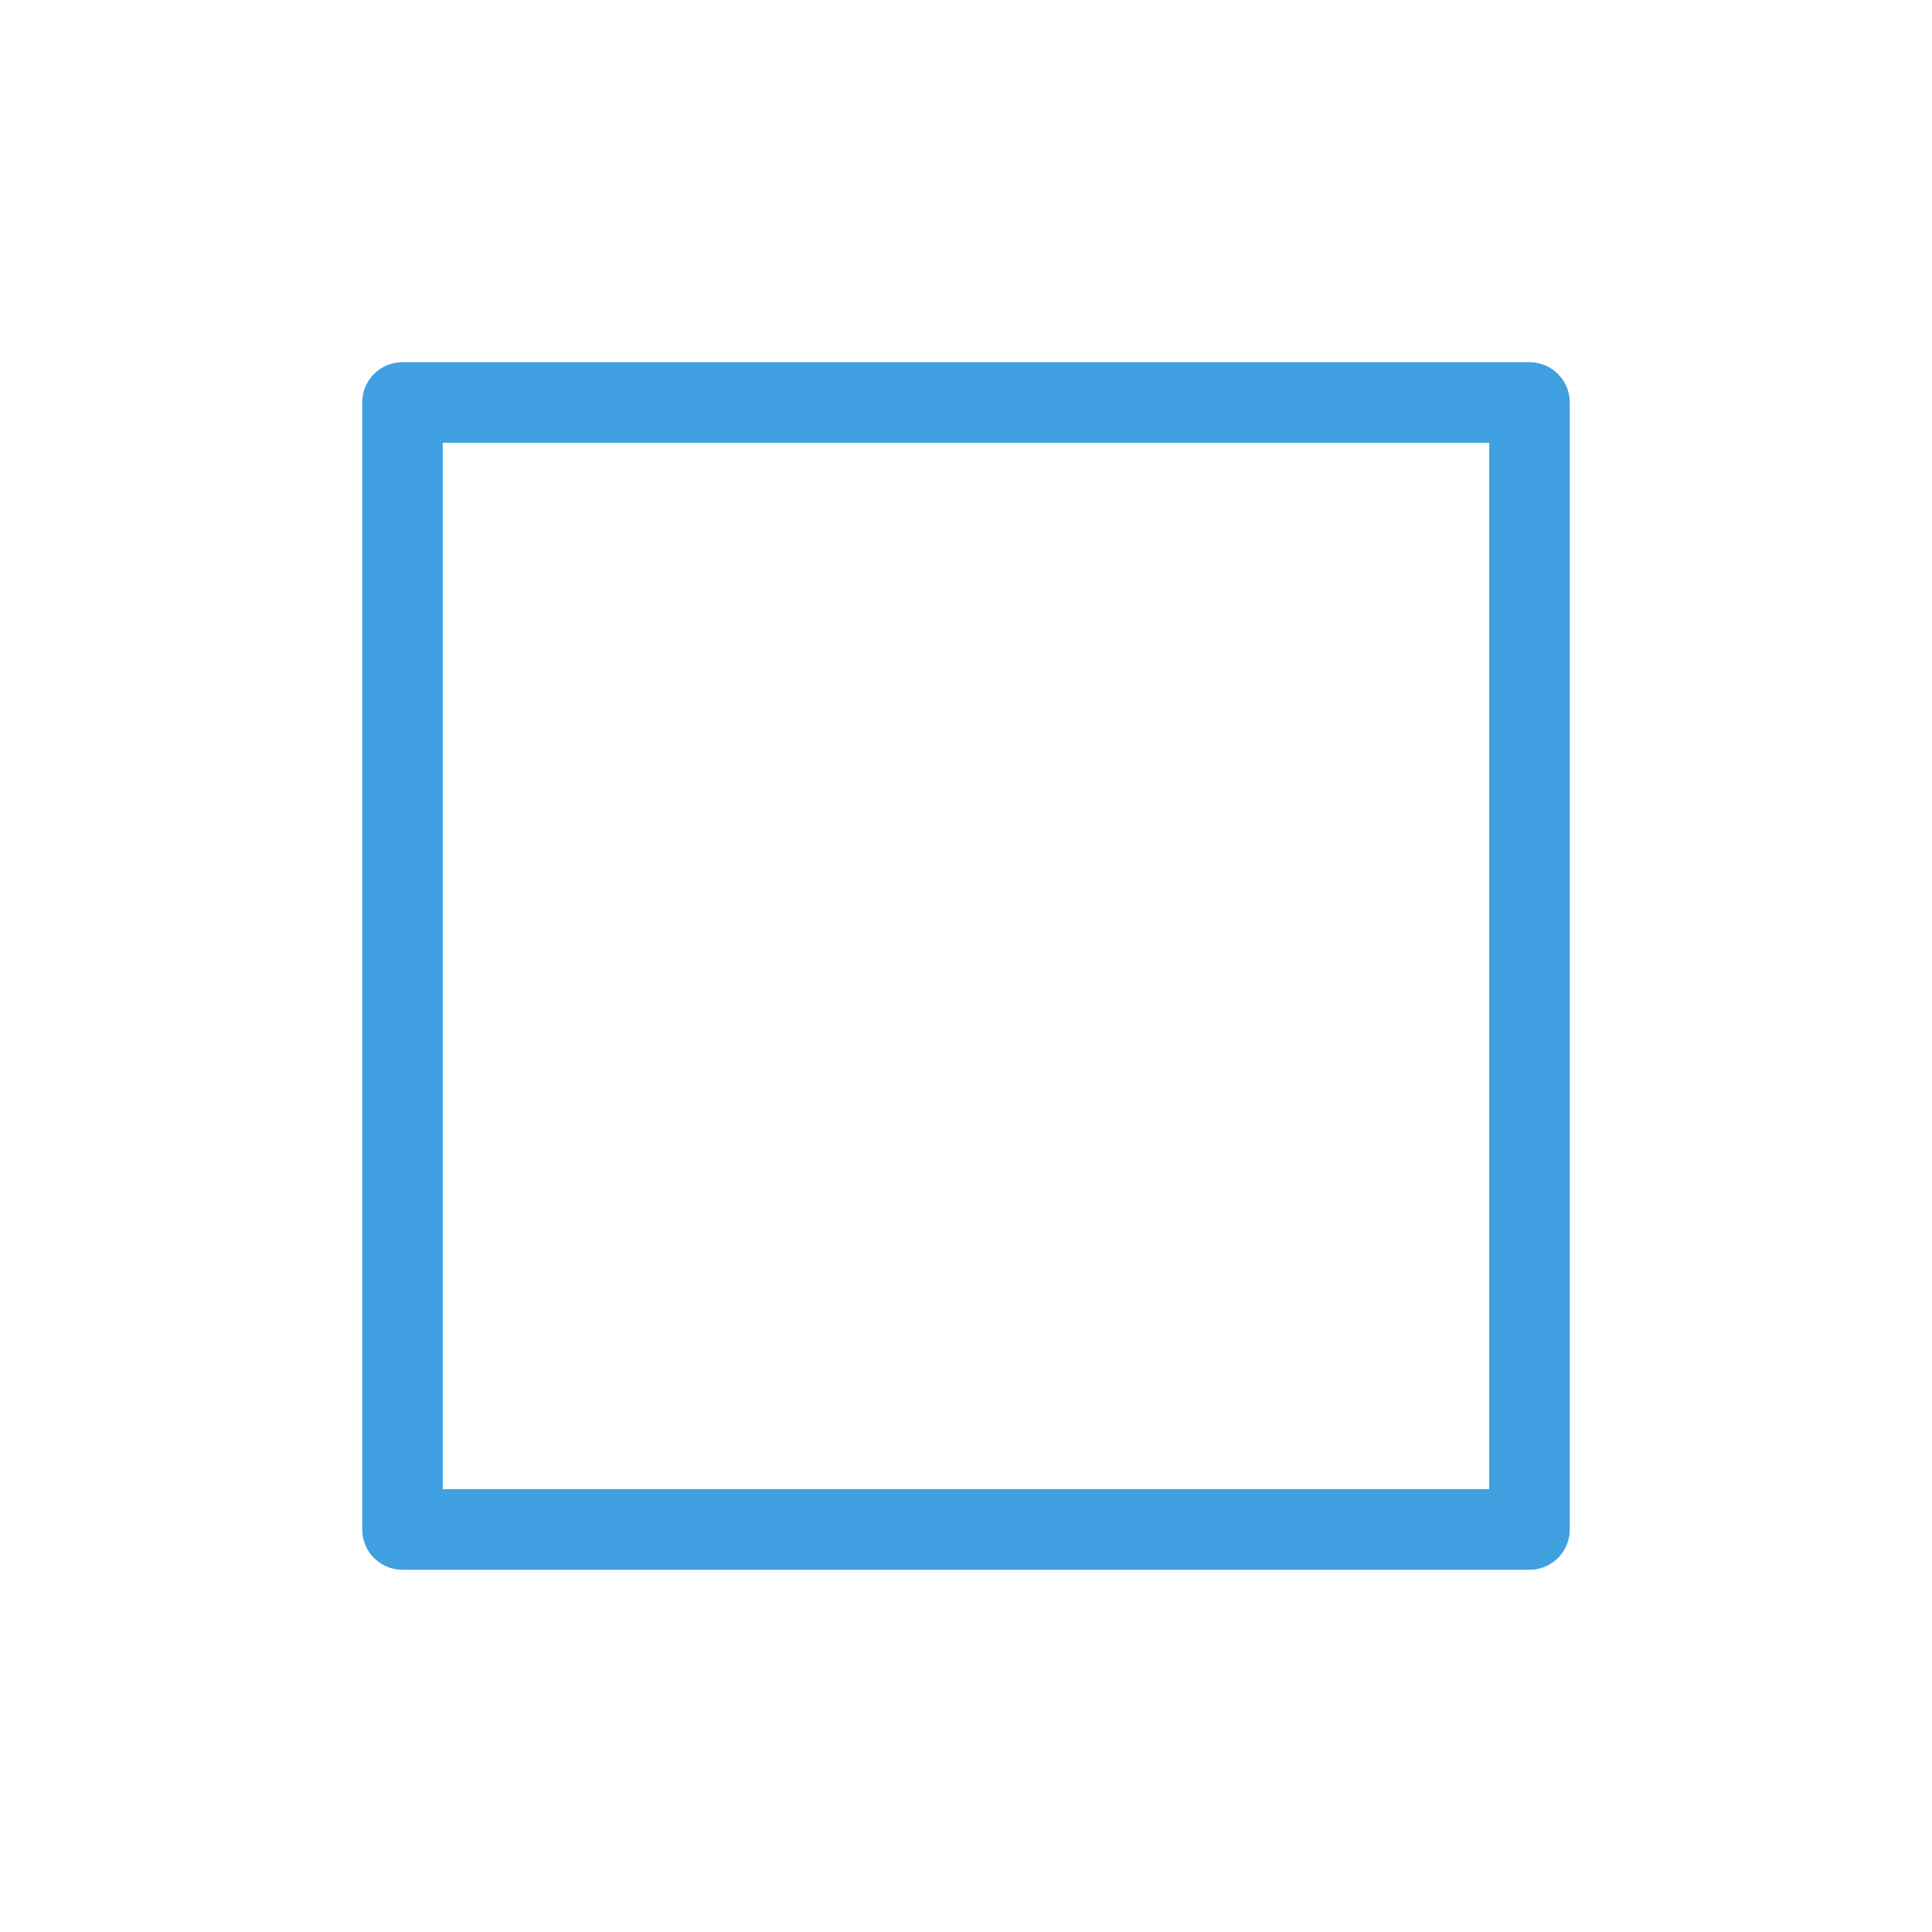
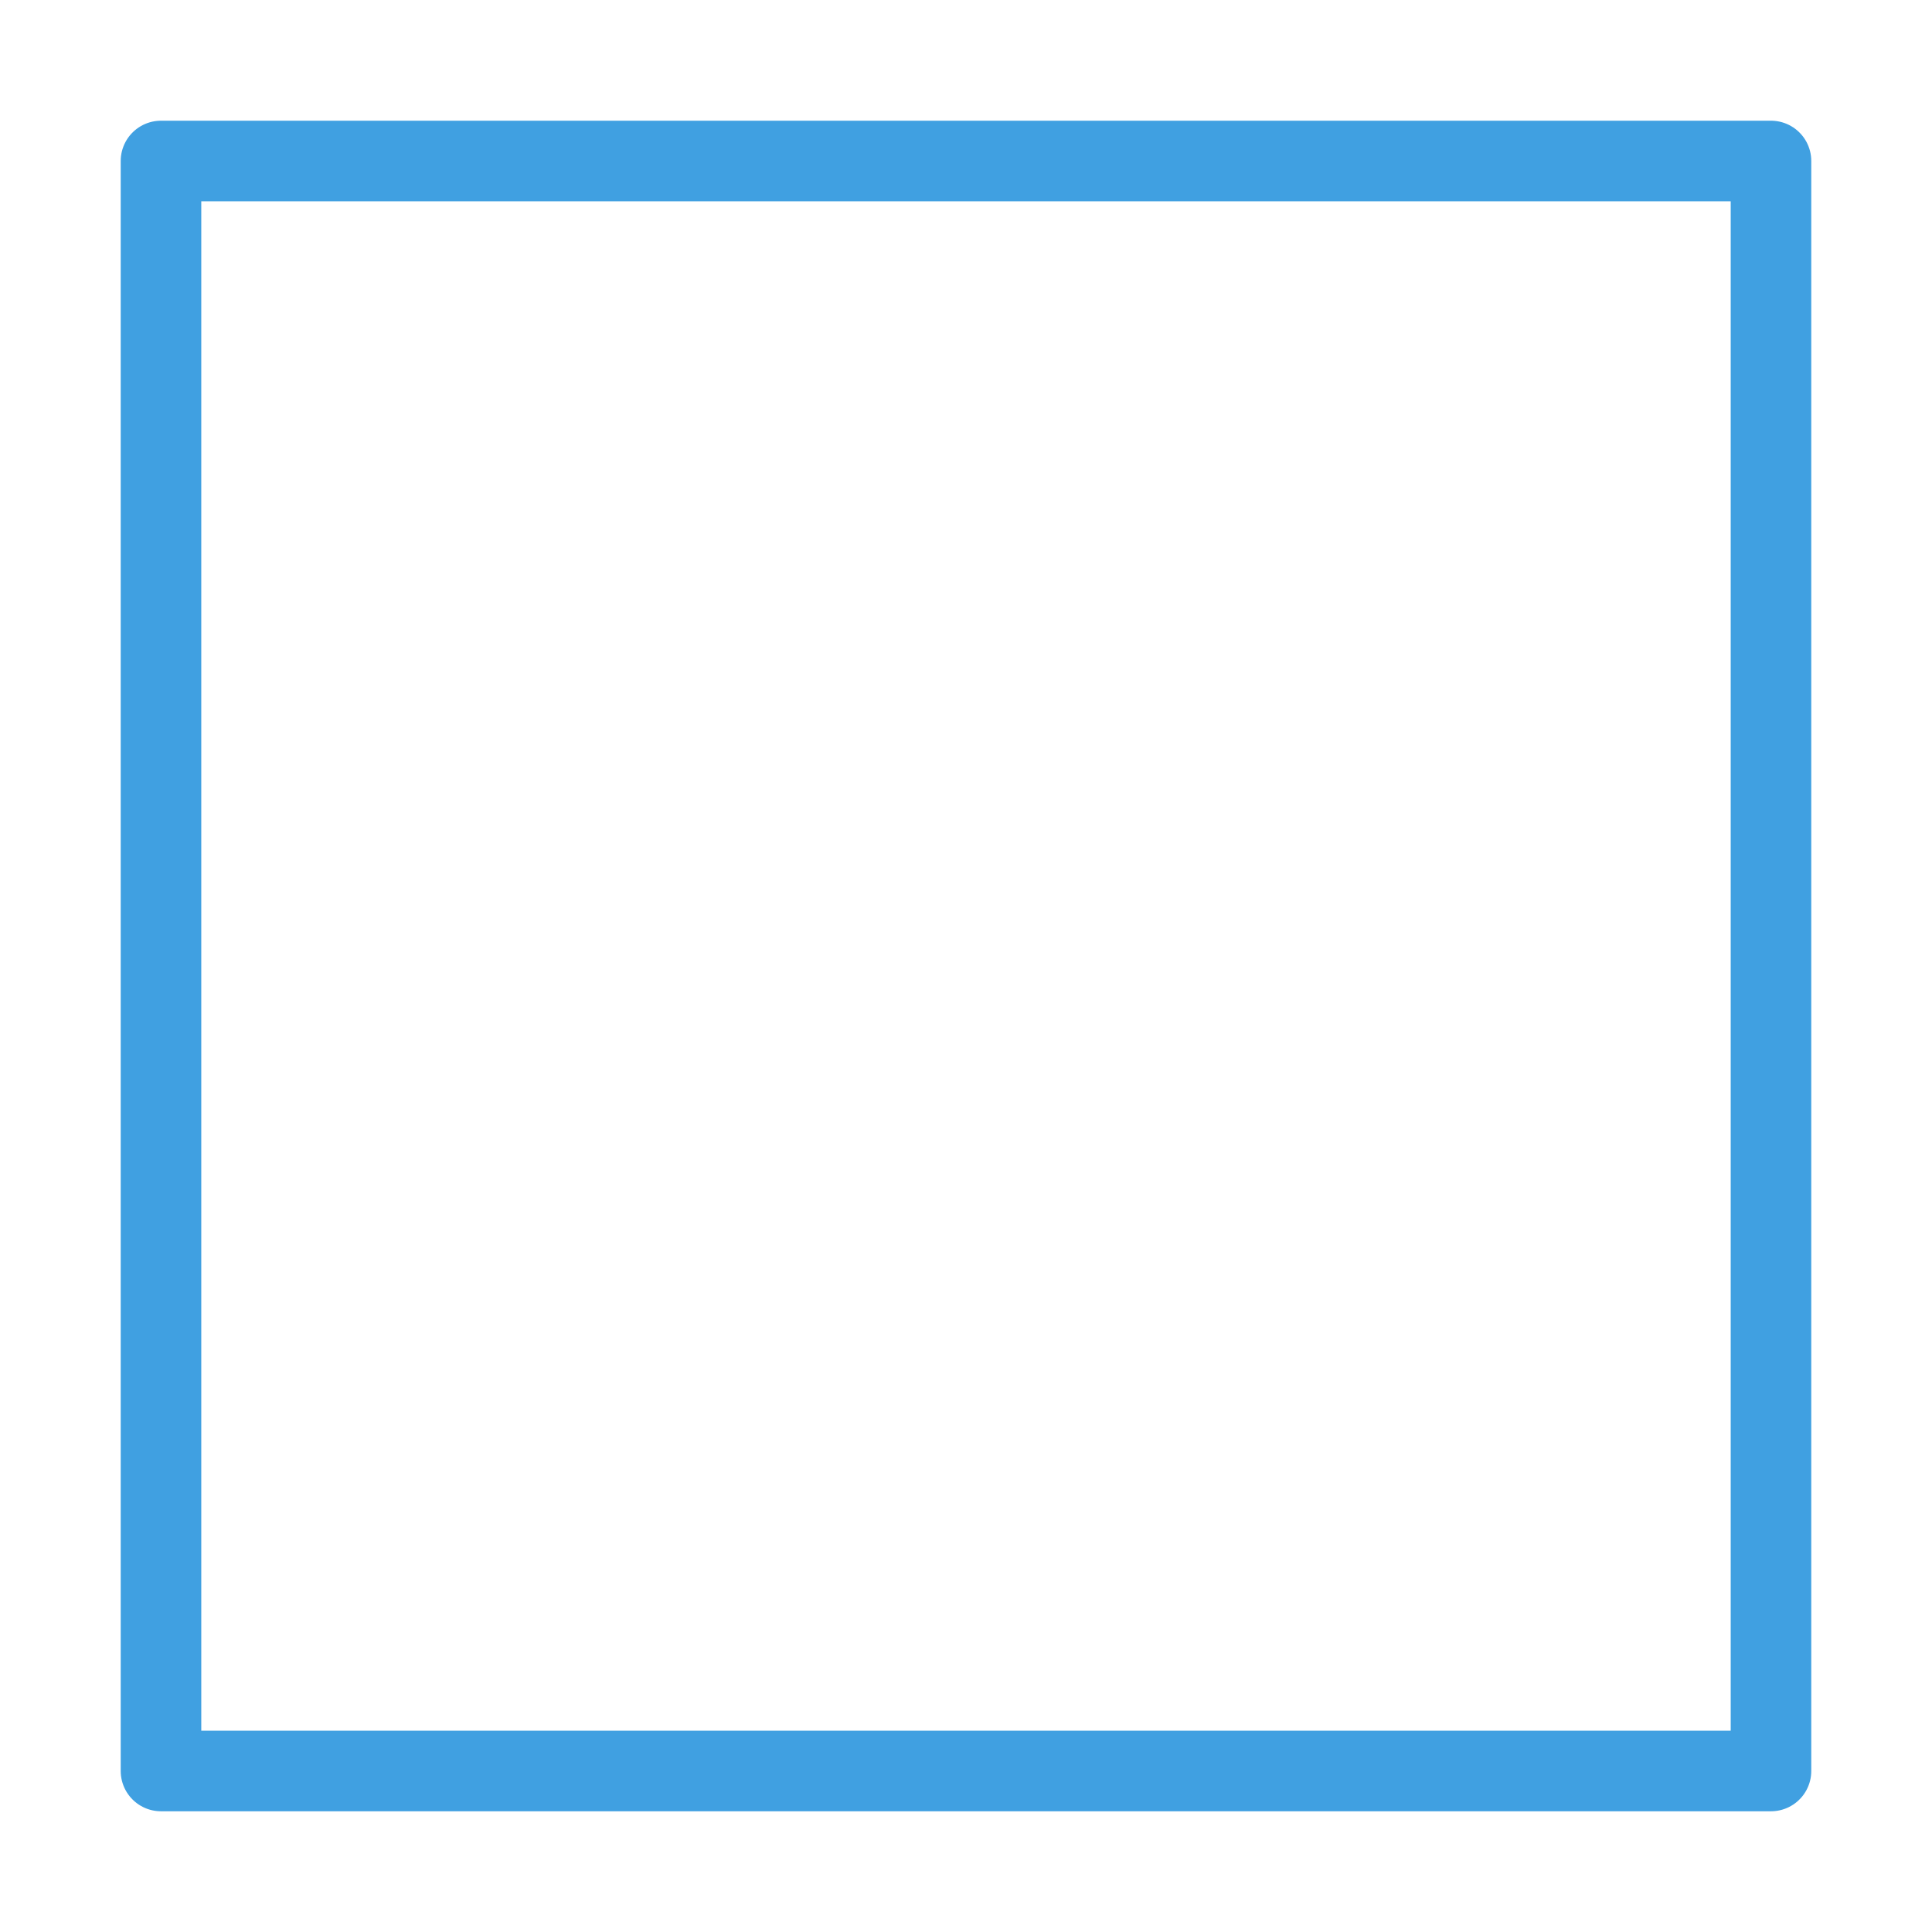
<svg xmlns="http://www.w3.org/2000/svg" width="100%" height="100%" viewBox="0 0 100 100" version="1.1" xml:space="preserve" style="fill-rule:evenodd;clip-rule:evenodd;stroke-linecap:round;stroke-linejoin:round;stroke-miterlimit:1.5;">
  <g id="selectAll" />
  <g id="garbageCan" />
  <g id="attribute" />
  <g id="playAdd" />
  <g id="checked" />
  <g id="check" />
  <g id="fullScreen" />
  <g id="loop" />
  <g id="loopSingle" />
  <g id="more" />
  <g id="random" />
  <g id="play" />
  <g id="playNext" />
  <g id="playPrevious" />
  <g id="search" />
  <g id="playing" />
  <g id="clock" />
  <g id="back" />
-   <rect id="maximize" x="20.833" y="20.833" width="58.333" height="58.333" style="fill:none;stroke:#40a0e1;stroke-width:4.17px;" />
+   <rect id="maximize" x="8.333" y="8.333" width="83.333" height="83.333" style="fill:none;stroke:#40a0e1;stroke-width:4.17px;" />
  <g id="close" />
  <g id="menu" />
  <g id="playList" />
  <g id="musicNote" />
  <g id="plus" />
  <g id="scaleToMinimal" />
  <g id="album" />
  <g id="pause" />
  <g id="pen" />
  <g id="flat" />
</svg>
